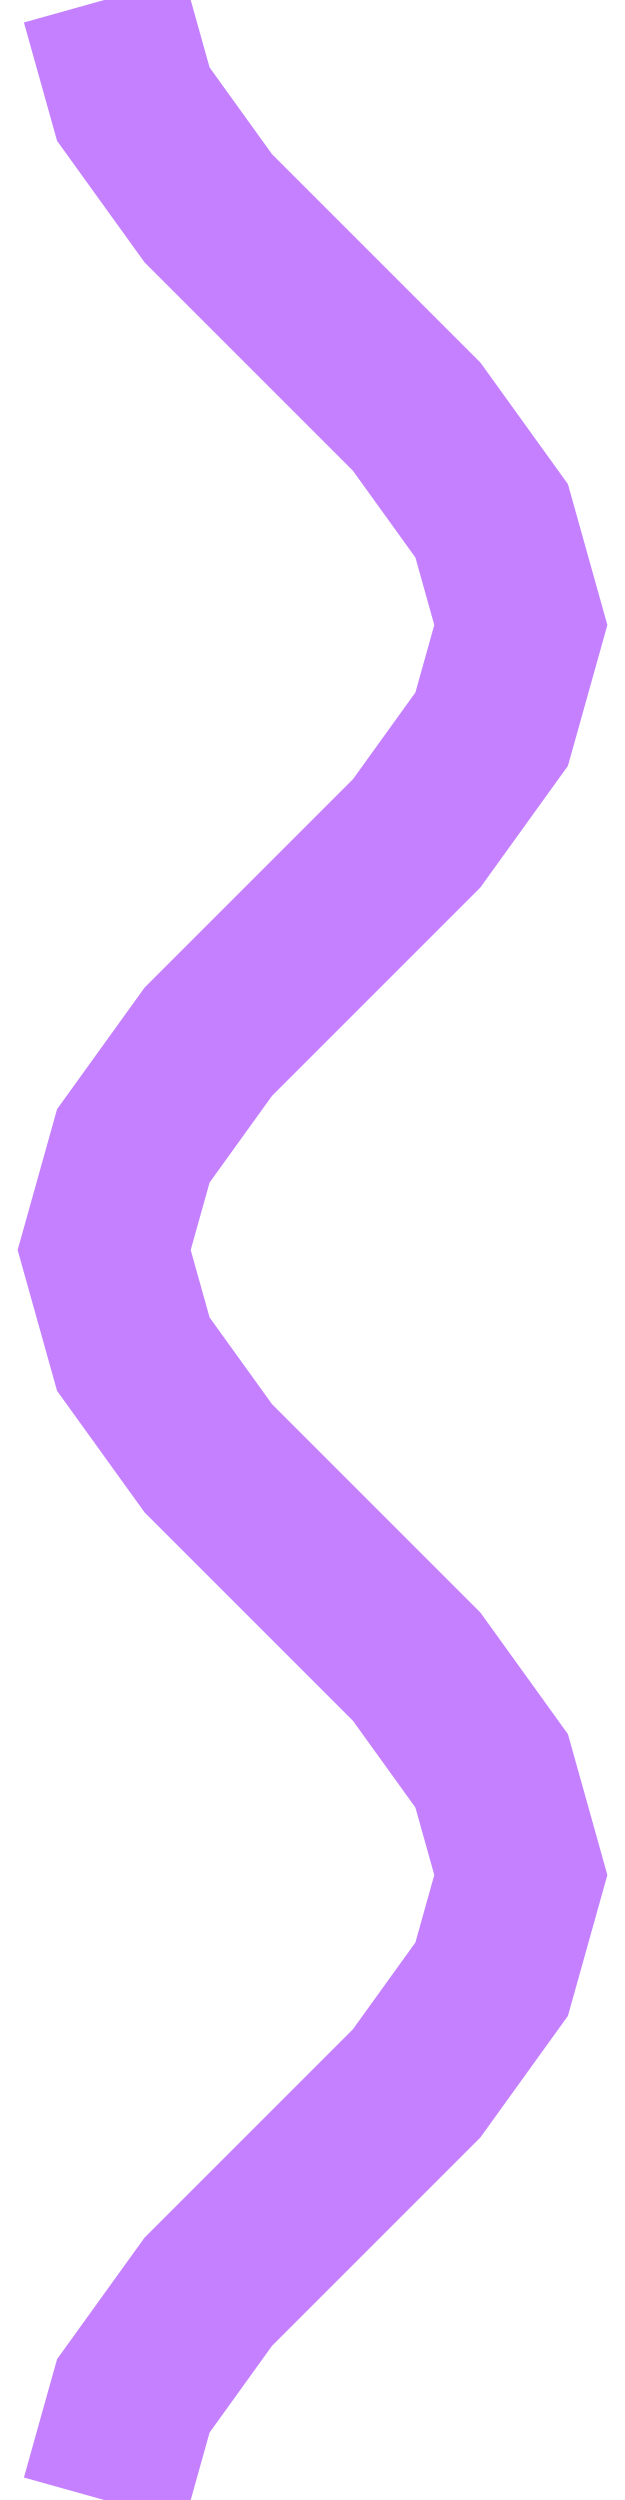
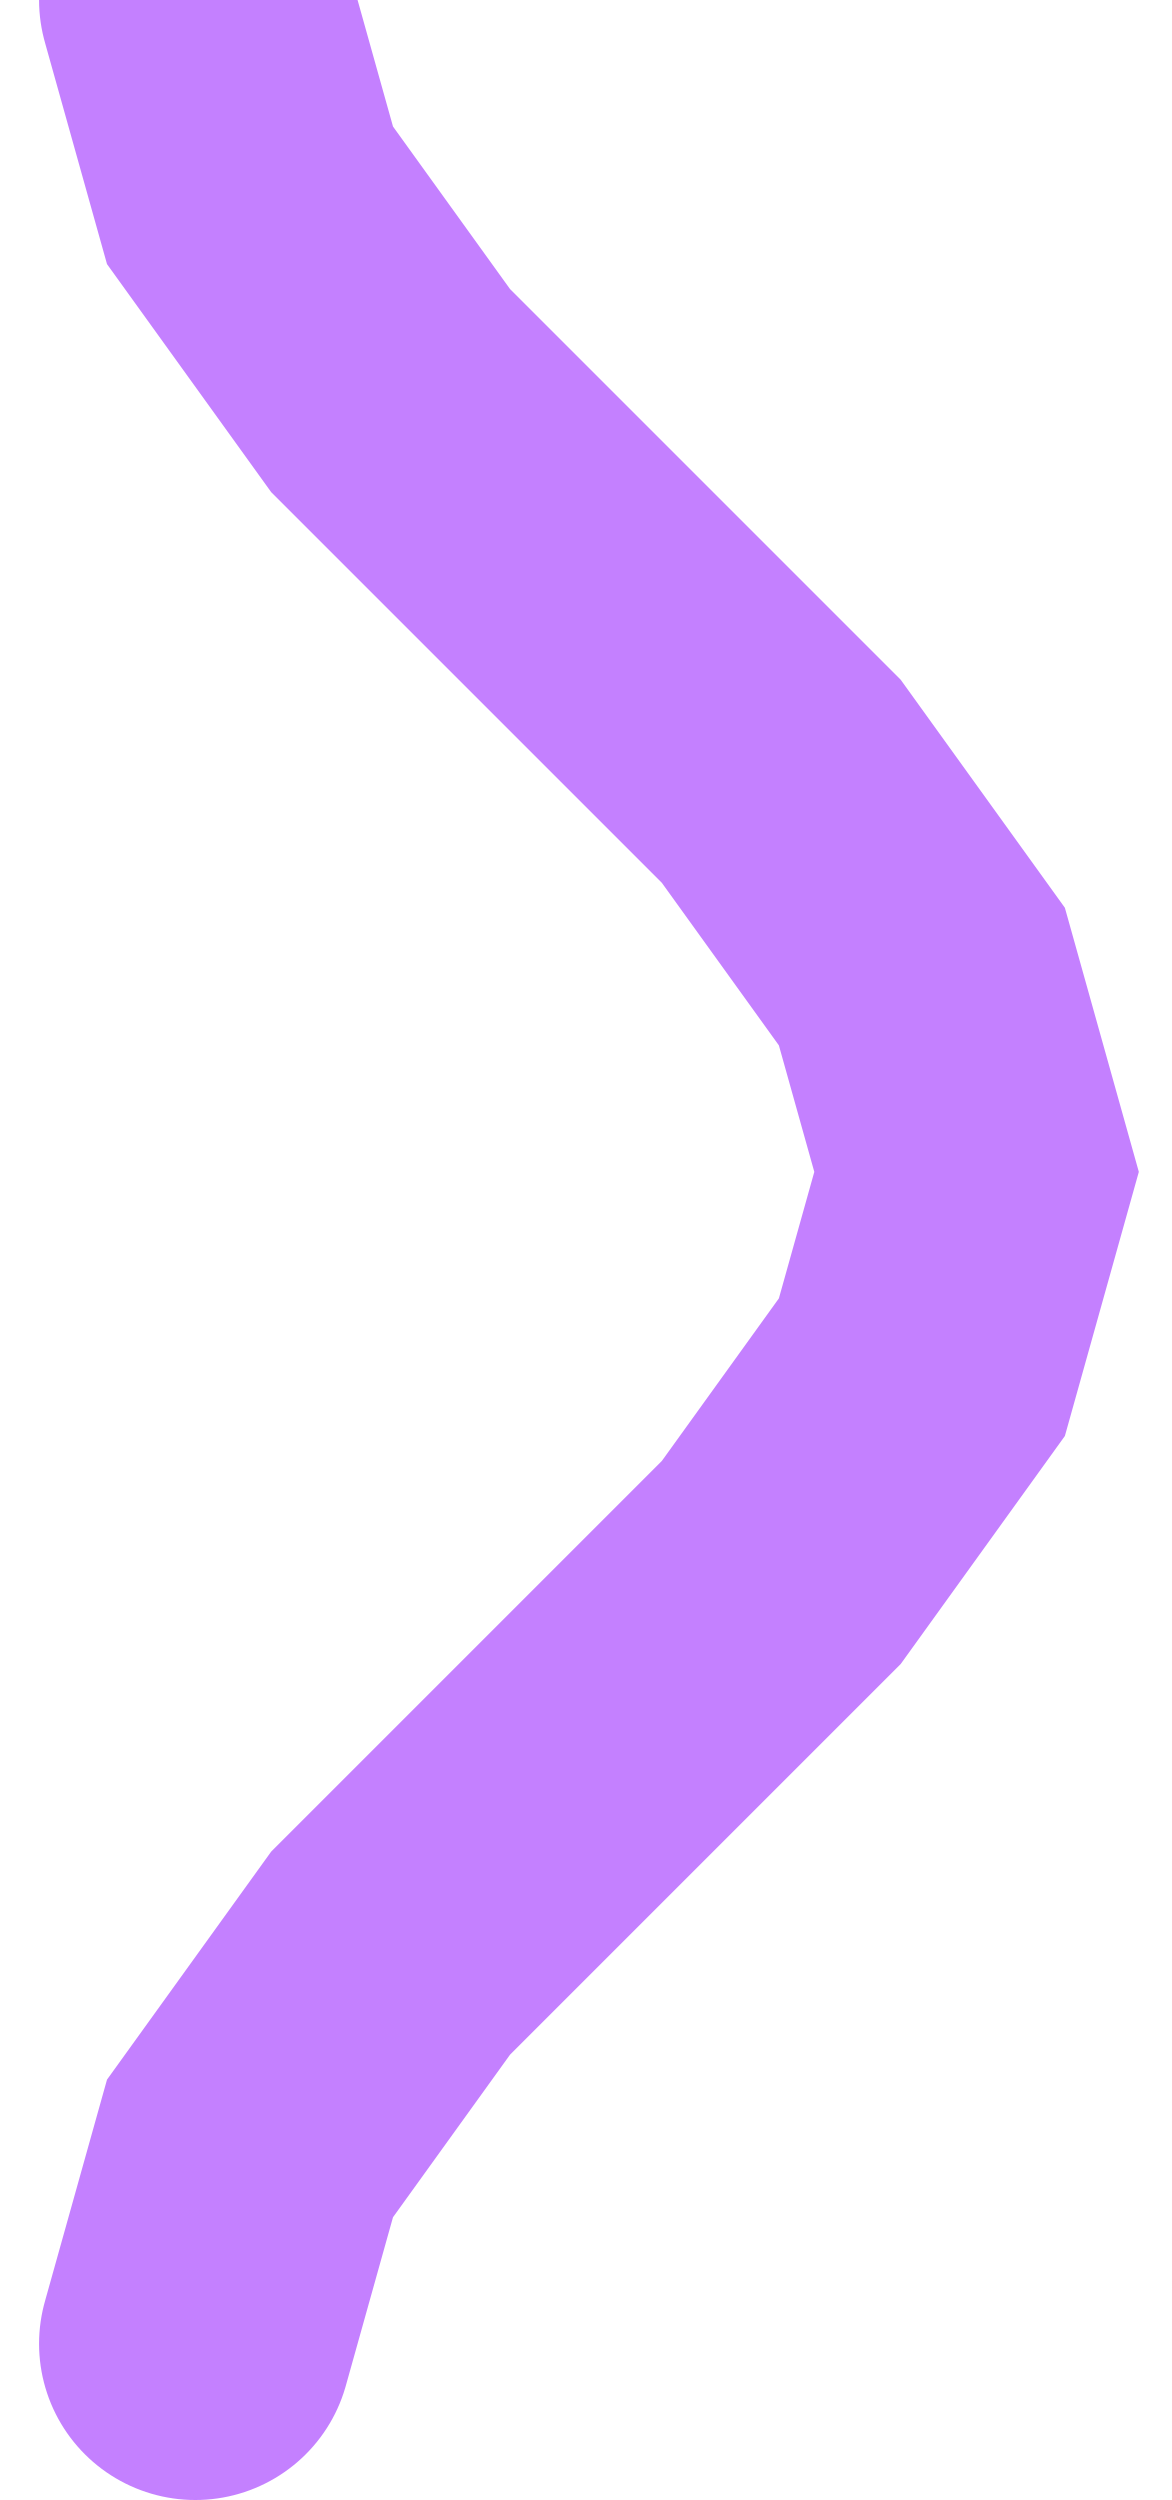
- <svg xmlns="http://www.w3.org/2000/svg" xmlns:xlink="http://www.w3.org/1999/xlink" version="1.1" width="30" height="120">
-   <symbol id="cable" width="30" height="120">
-     <path d="M 5,0 6.4,5 10,10 15,15 20,20 23.6,25 25,30 23.6,35 20,40 15,45 10,50 6.4,55 5,60       6.4,65 10,70 15,75 20,80 23.6,85 25,90 23.6,95 20,100 15,105 10,110 6.4,115 5,120" style="fill:none;stroke:#c480ff;stroke-width:8" />
+ <svg xmlns="http://www.w3.org/2000/svg" xmlns:xlink="http://www.w3.org/1999/xlink" version="1.1" width="30" height="64">
+   <symbol id="cable" width="30" height="64">
+     <path d="M 5,0 6.4,5 10,10 15,15 20,20 23.6,25 25,30 23.6,35 20,40 15,45 10,50 6.4,55 5,60" style="fill:none;stroke:#c480ff;stroke-width:8;stroke-linecap:round" />
  </symbol>
  <use xlink:href="#cable" x="0" y="0" />
</svg>
